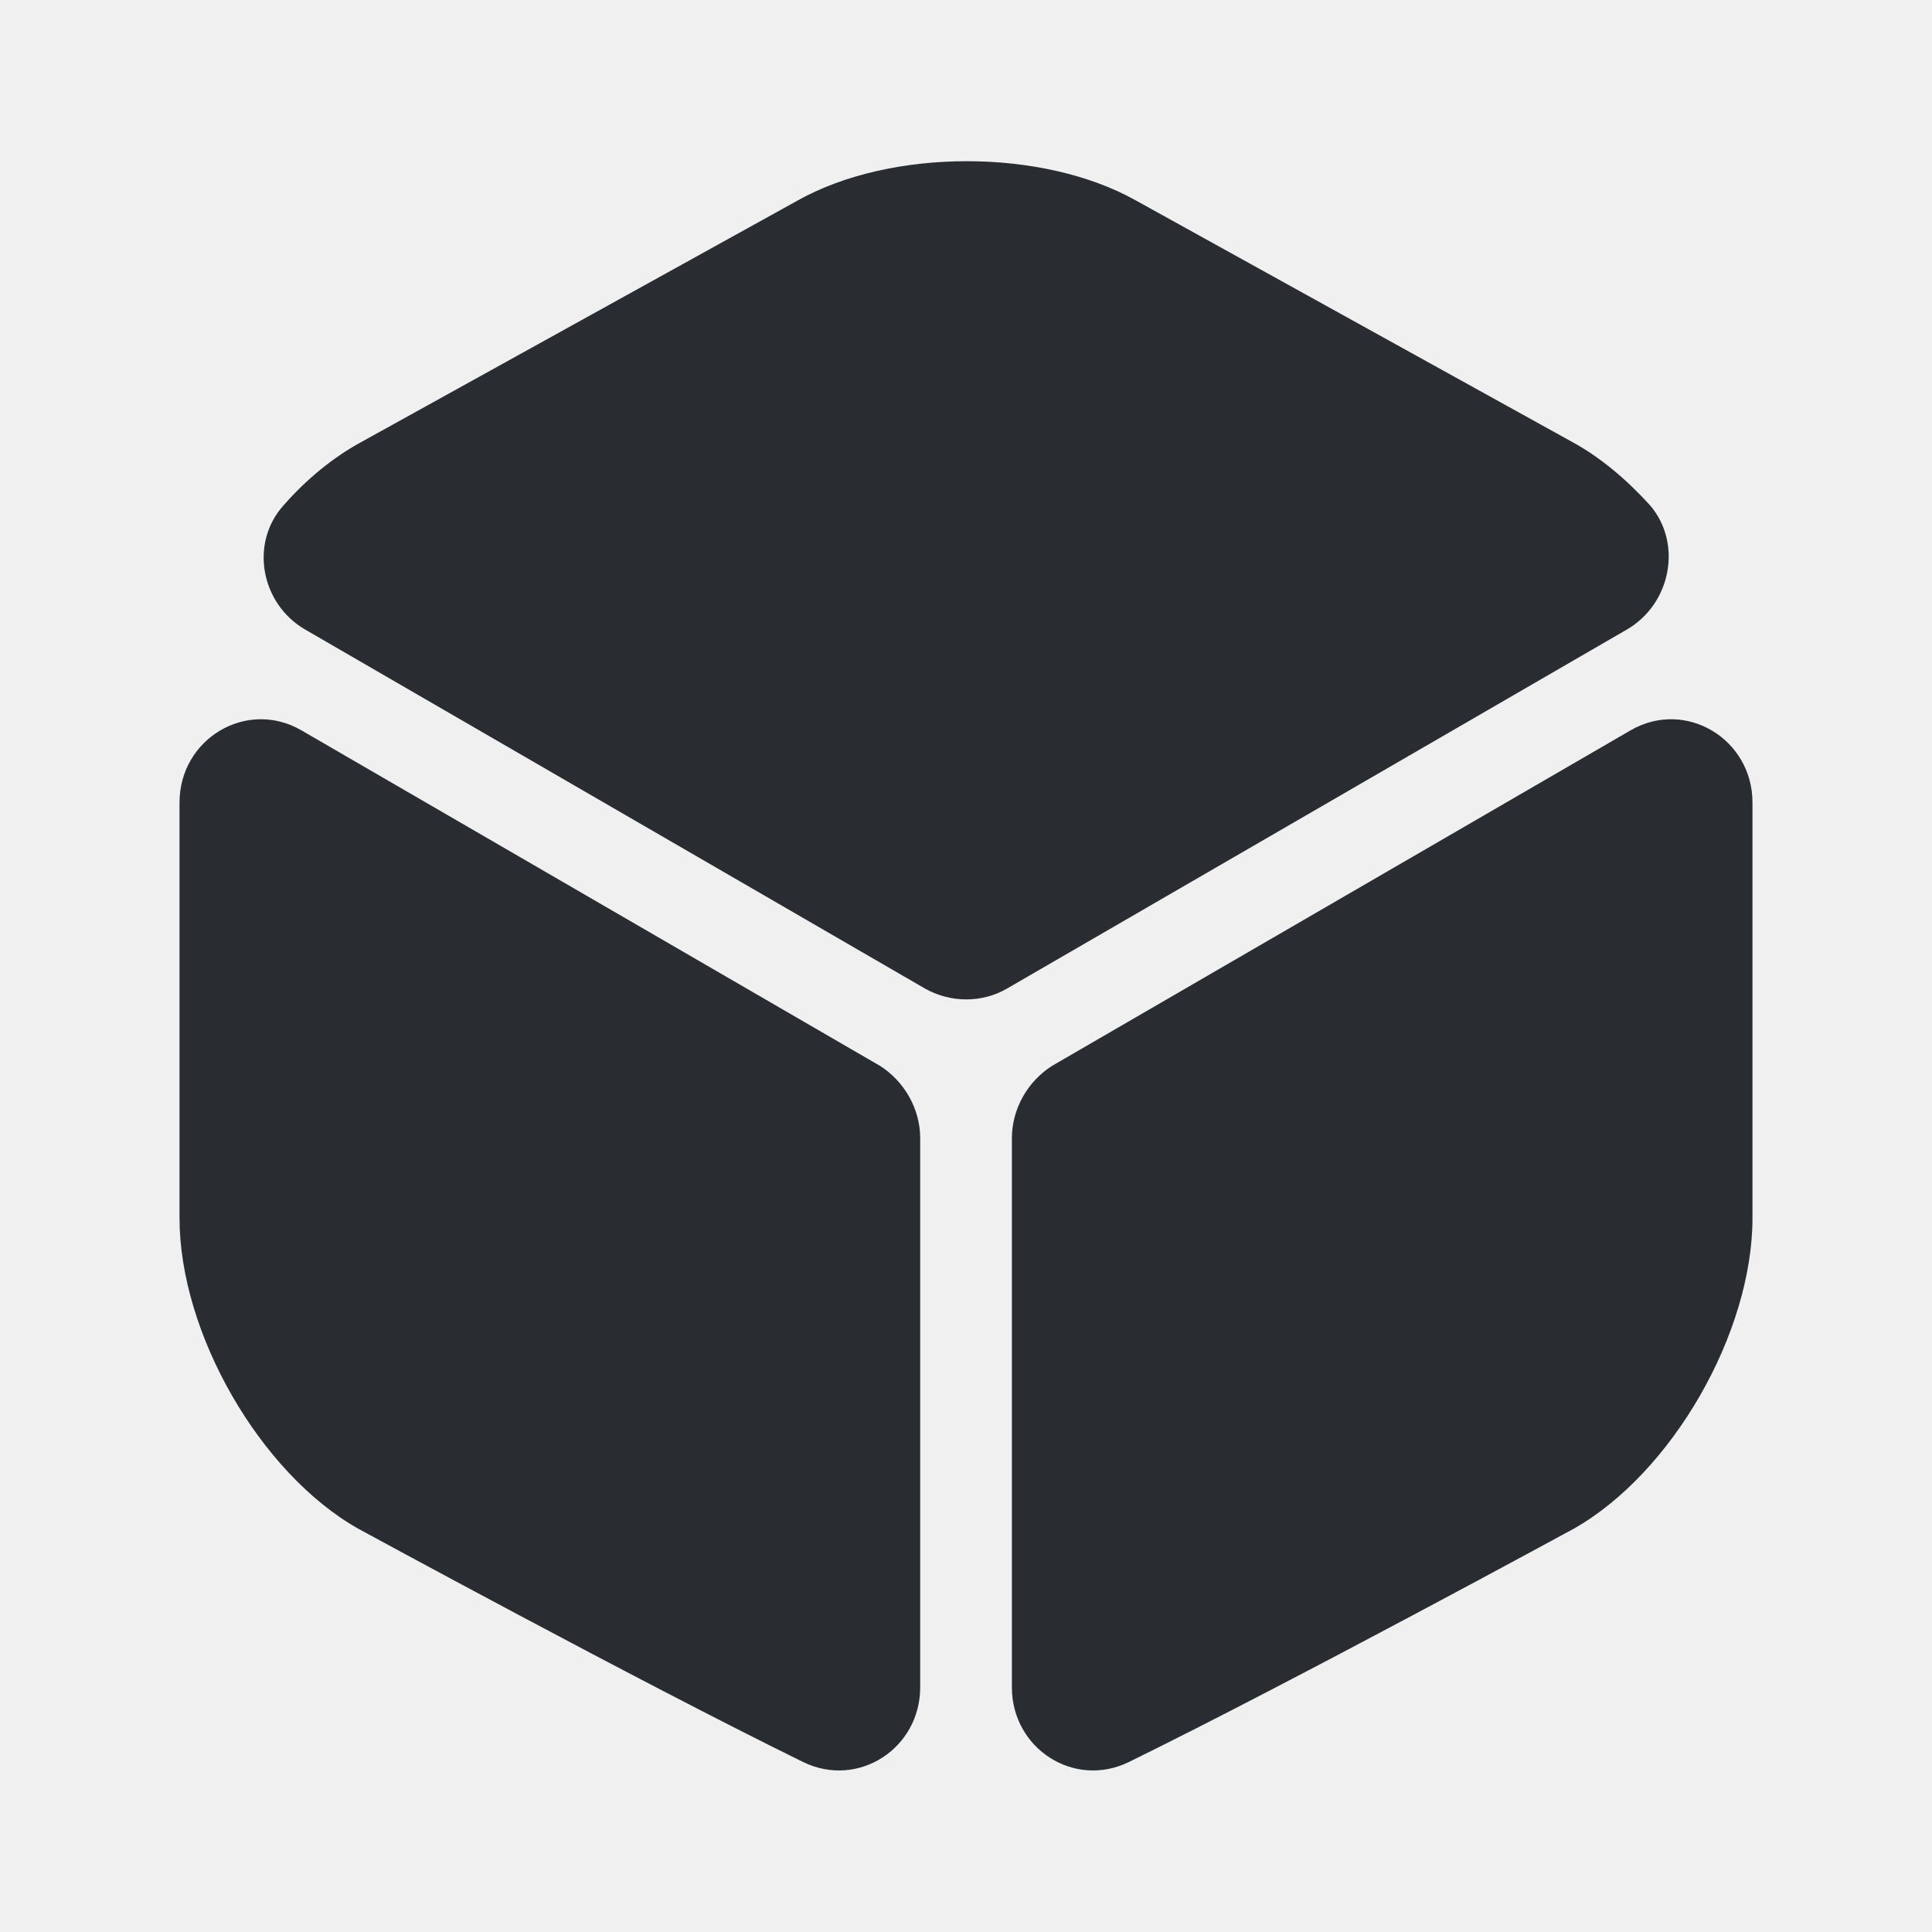
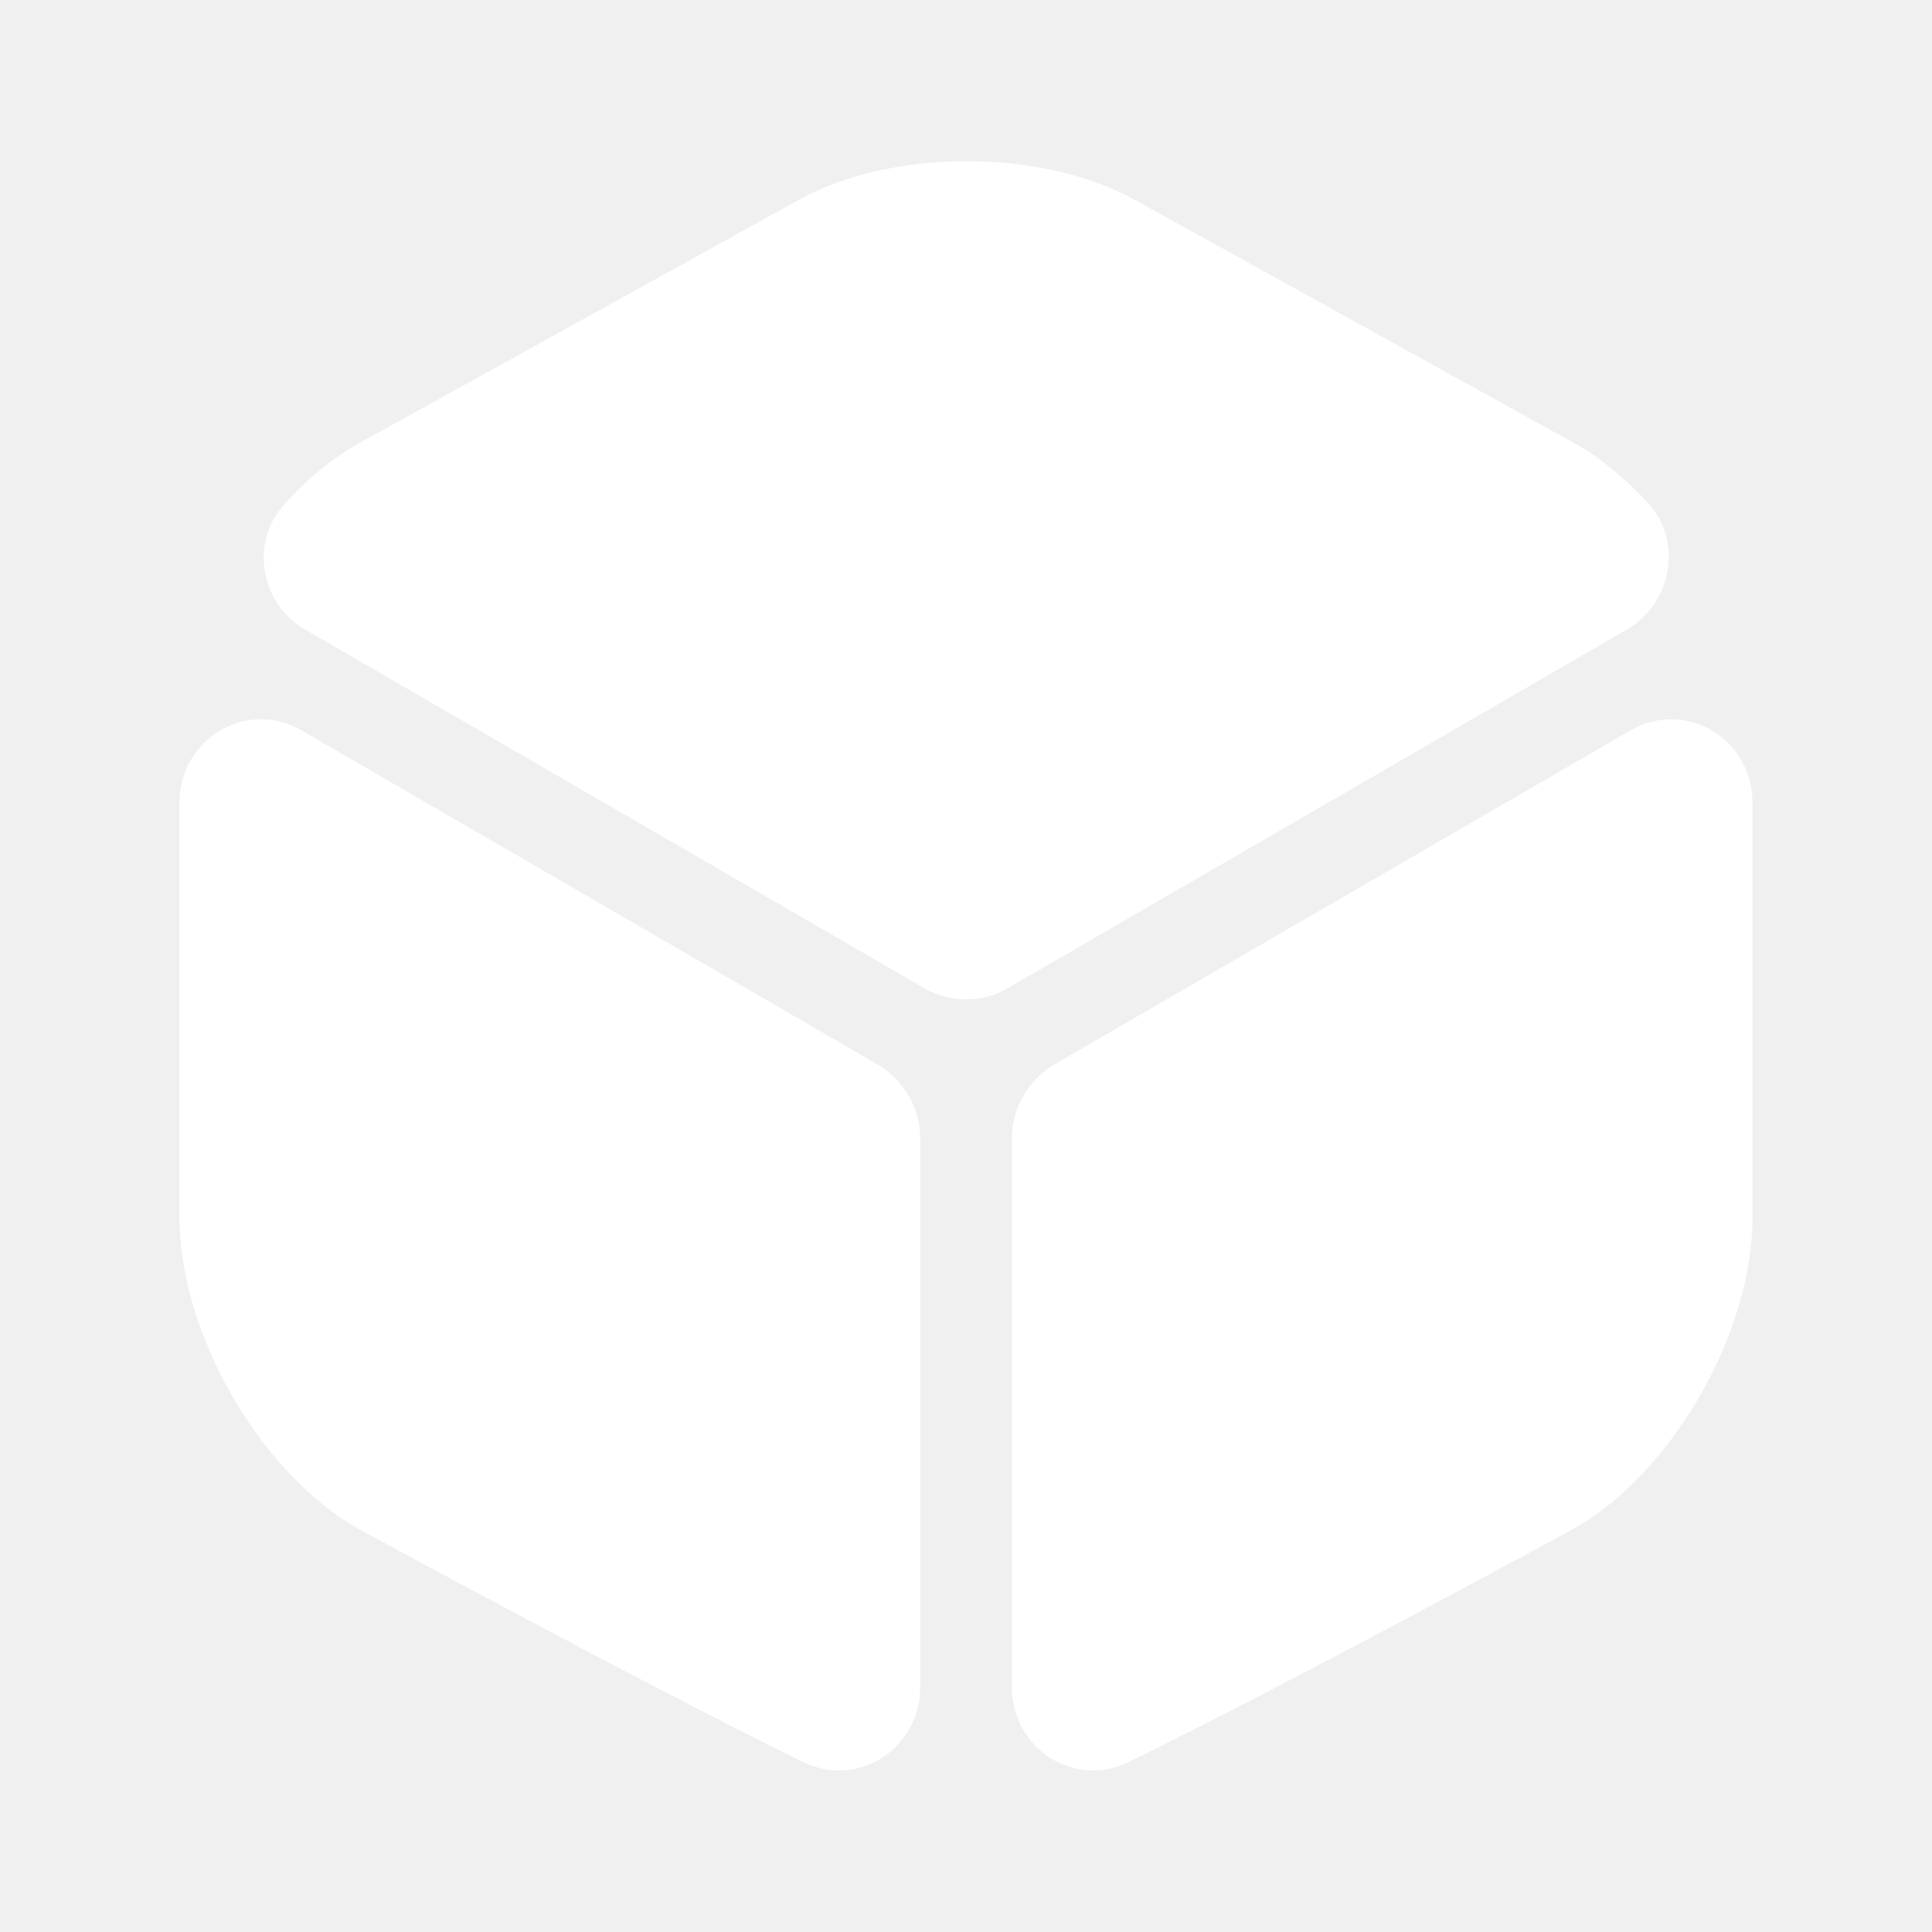
<svg xmlns="http://www.w3.org/2000/svg" width="24" height="24" viewBox="0 0 24 24" fill="none">
-   <path d="M20.21 7.82L12.51 12.28C12.2 12.46 11.81 12.46 11.49 12.28L3.79 7.82C3.24 7.5 3.1 6.75 3.52 6.28C3.81 5.95 4.14 5.68 4.49 5.49L9.91 2.49C11.07 1.84 12.95 1.84 14.11 2.49L19.53 5.49C19.88 5.68 20.21 5.96 20.5 6.28C20.9 6.75 20.76 7.5 20.21 7.82Z" fill="#292D32" />
-   <path d="M11.431 14.14V20.96C11.431 21.72 10.661 22.22 9.98 21.89C7.92 20.88 4.45 18.99 4.45 18.99C3.23 18.3 2.23 16.56 2.23 15.13V9.97C2.23 9.18 3.06 8.68 3.74 9.07L10.931 13.24C11.23 13.43 11.431 13.77 11.431 14.14Z" fill="#292D32" />
-   <path d="M12.57 14.14V20.96C12.57 21.72 13.34 22.22 14.02 21.89C16.08 20.88 19.55 18.99 19.55 18.99C20.77 18.3 21.77 16.56 21.77 15.13V9.97C21.77 9.18 20.94 8.68 20.26 9.07L13.07 13.24C12.77 13.43 12.57 13.77 12.57 14.14Z" fill="#292D32" />
+   <path d="M20.21 7.82L12.51 12.28C12.2 12.46 11.81 12.46 11.49 12.28L3.79 7.82C3.24 7.5 3.1 6.75 3.52 6.28C3.81 5.95 4.14 5.68 4.49 5.49L9.91 2.49C11.07 1.84 12.95 1.84 14.11 2.49L19.53 5.49C19.88 5.68 20.21 5.96 20.5 6.28C20.9 6.75 20.76 7.5 20.21 7.82Z" fill="#ffffff" />
+   <path d="M11.431 14.14V20.96C11.431 21.72 10.661 22.22 9.98 21.89C7.92 20.88 4.45 18.99 4.45 18.99C3.23 18.3 2.23 16.56 2.23 15.13V9.97C2.23 9.18 3.06 8.68 3.74 9.07L10.931 13.24C11.23 13.43 11.431 13.77 11.431 14.14Z" fill="#ffffff" />
+   <path d="M12.57 14.14V20.96C12.57 21.72 13.34 22.22 14.02 21.89C16.08 20.88 19.55 18.99 19.55 18.99C20.77 18.3 21.77 16.56 21.77 15.13V9.97C21.77 9.18 20.94 8.68 20.26 9.07L13.07 13.24C12.77 13.43 12.57 13.77 12.57 14.14Z" fill="#ffffff" />
</svg>
